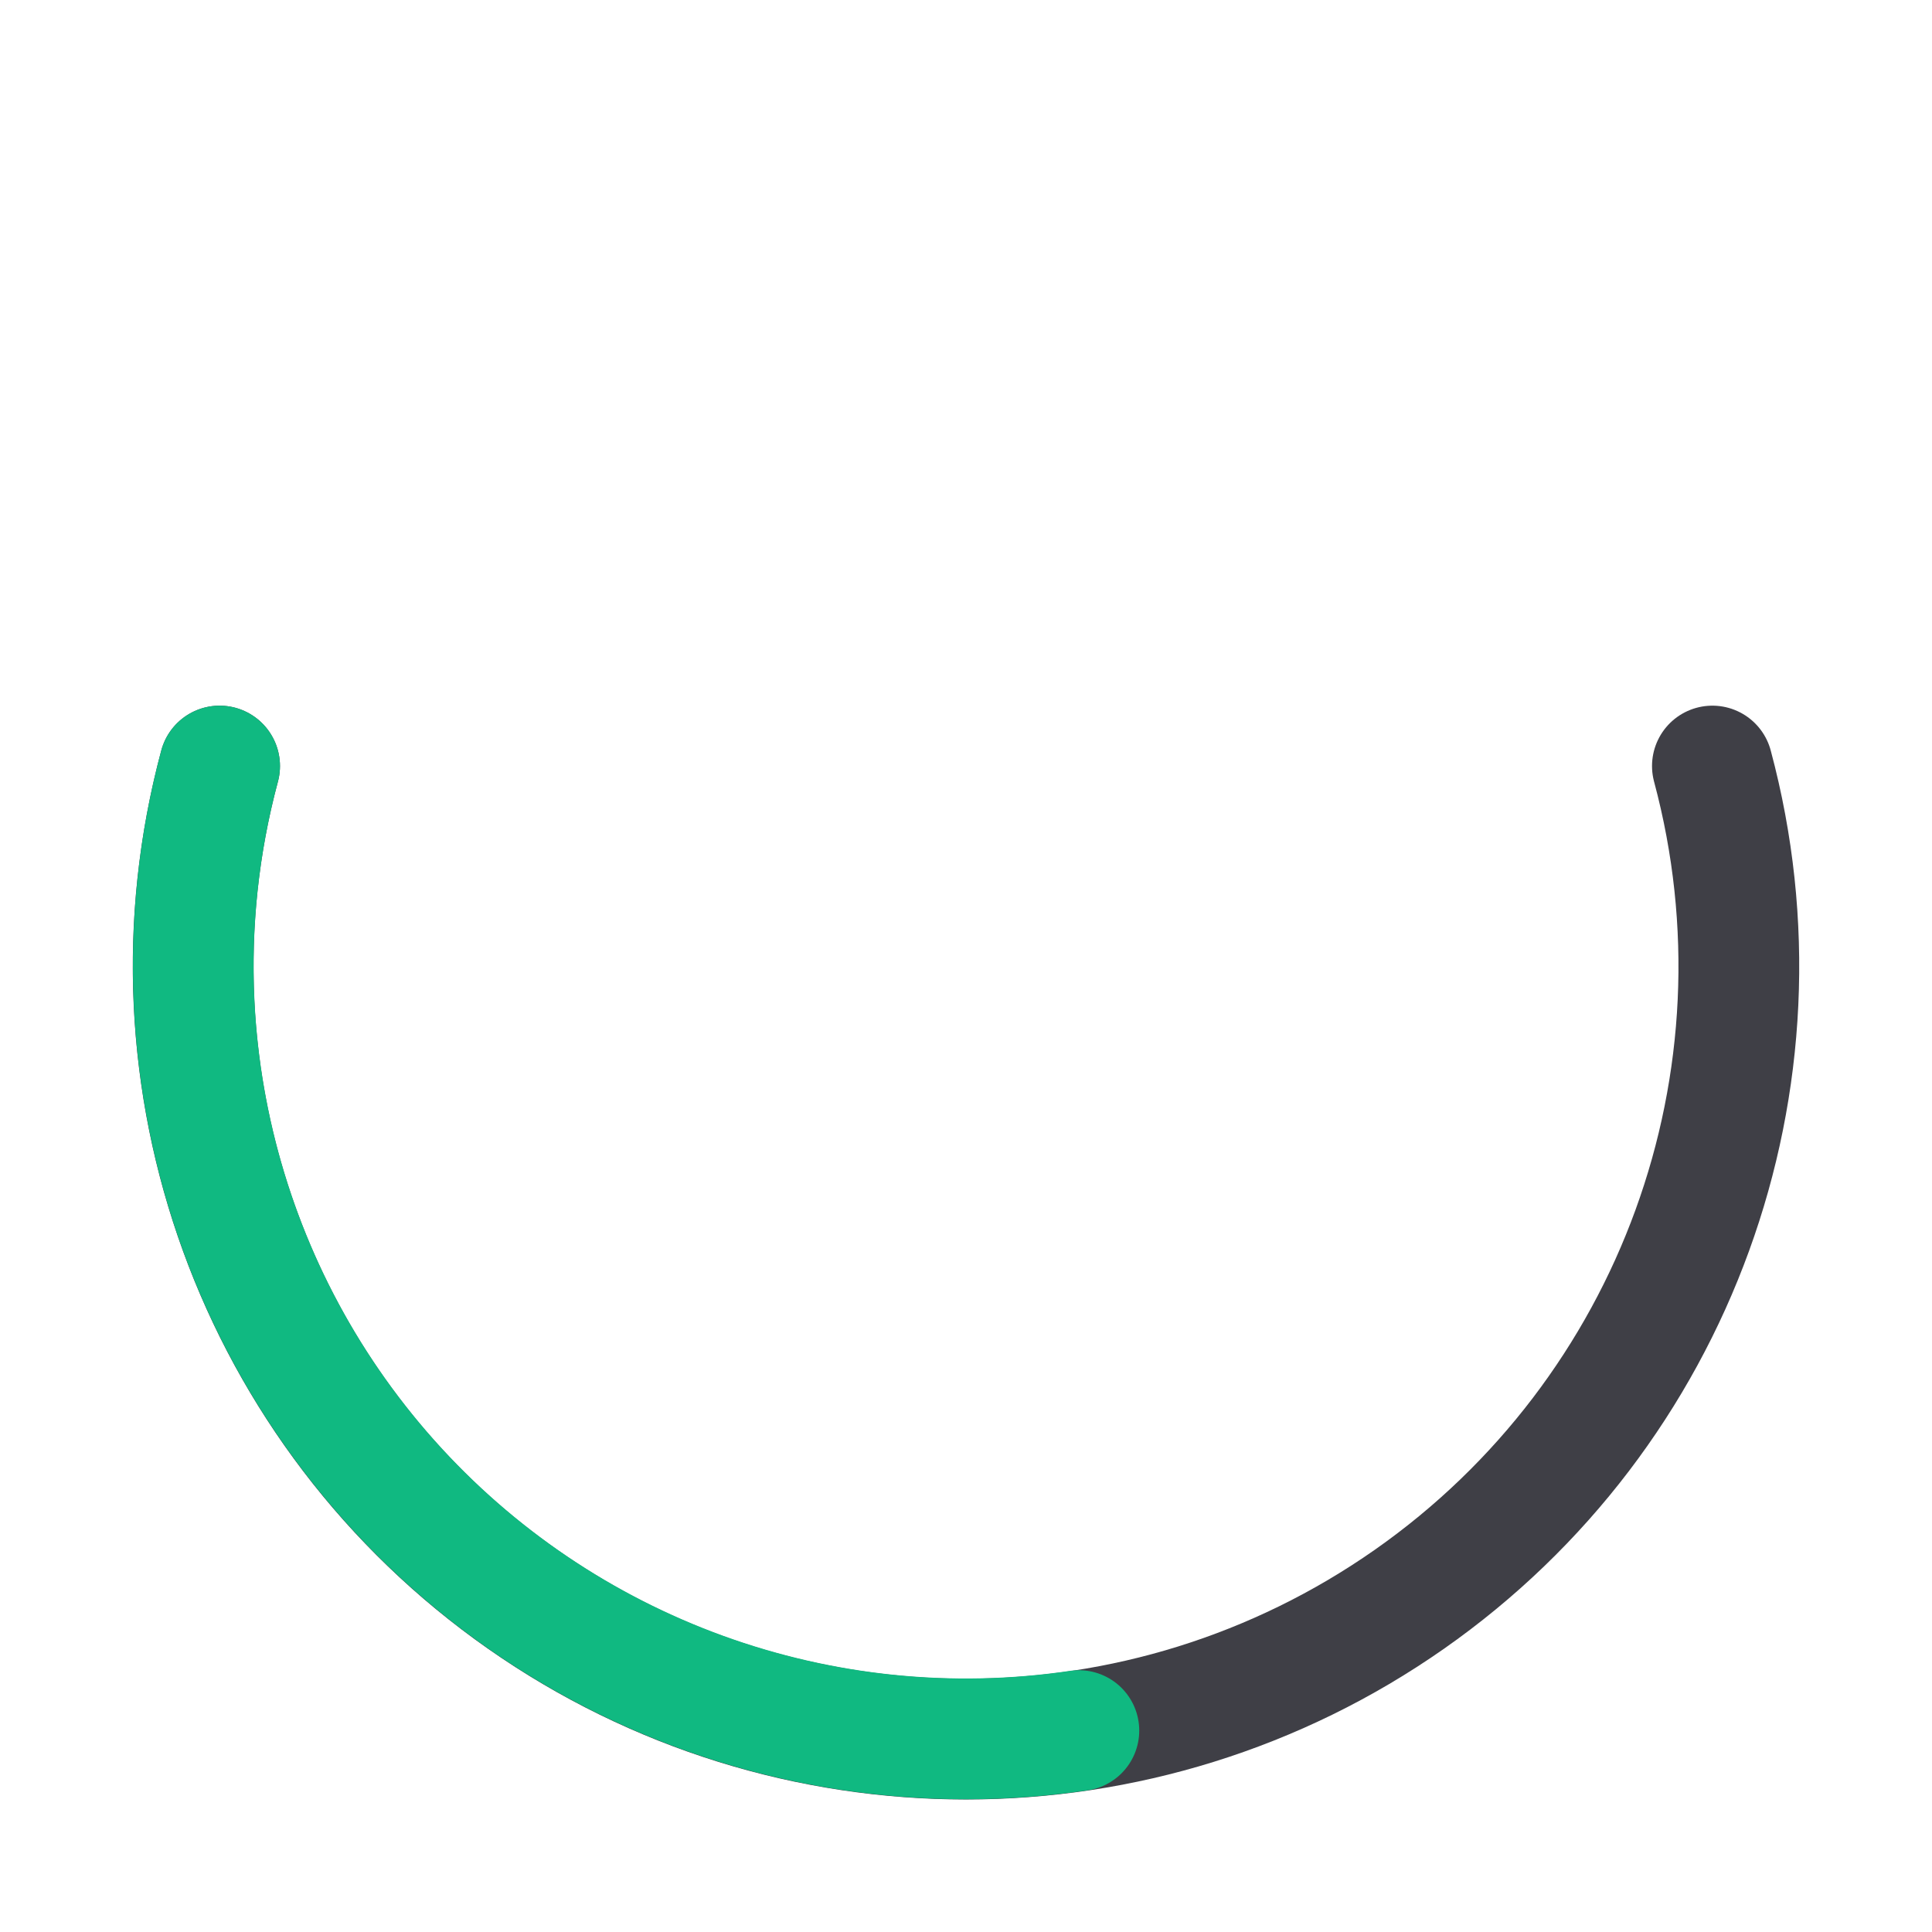
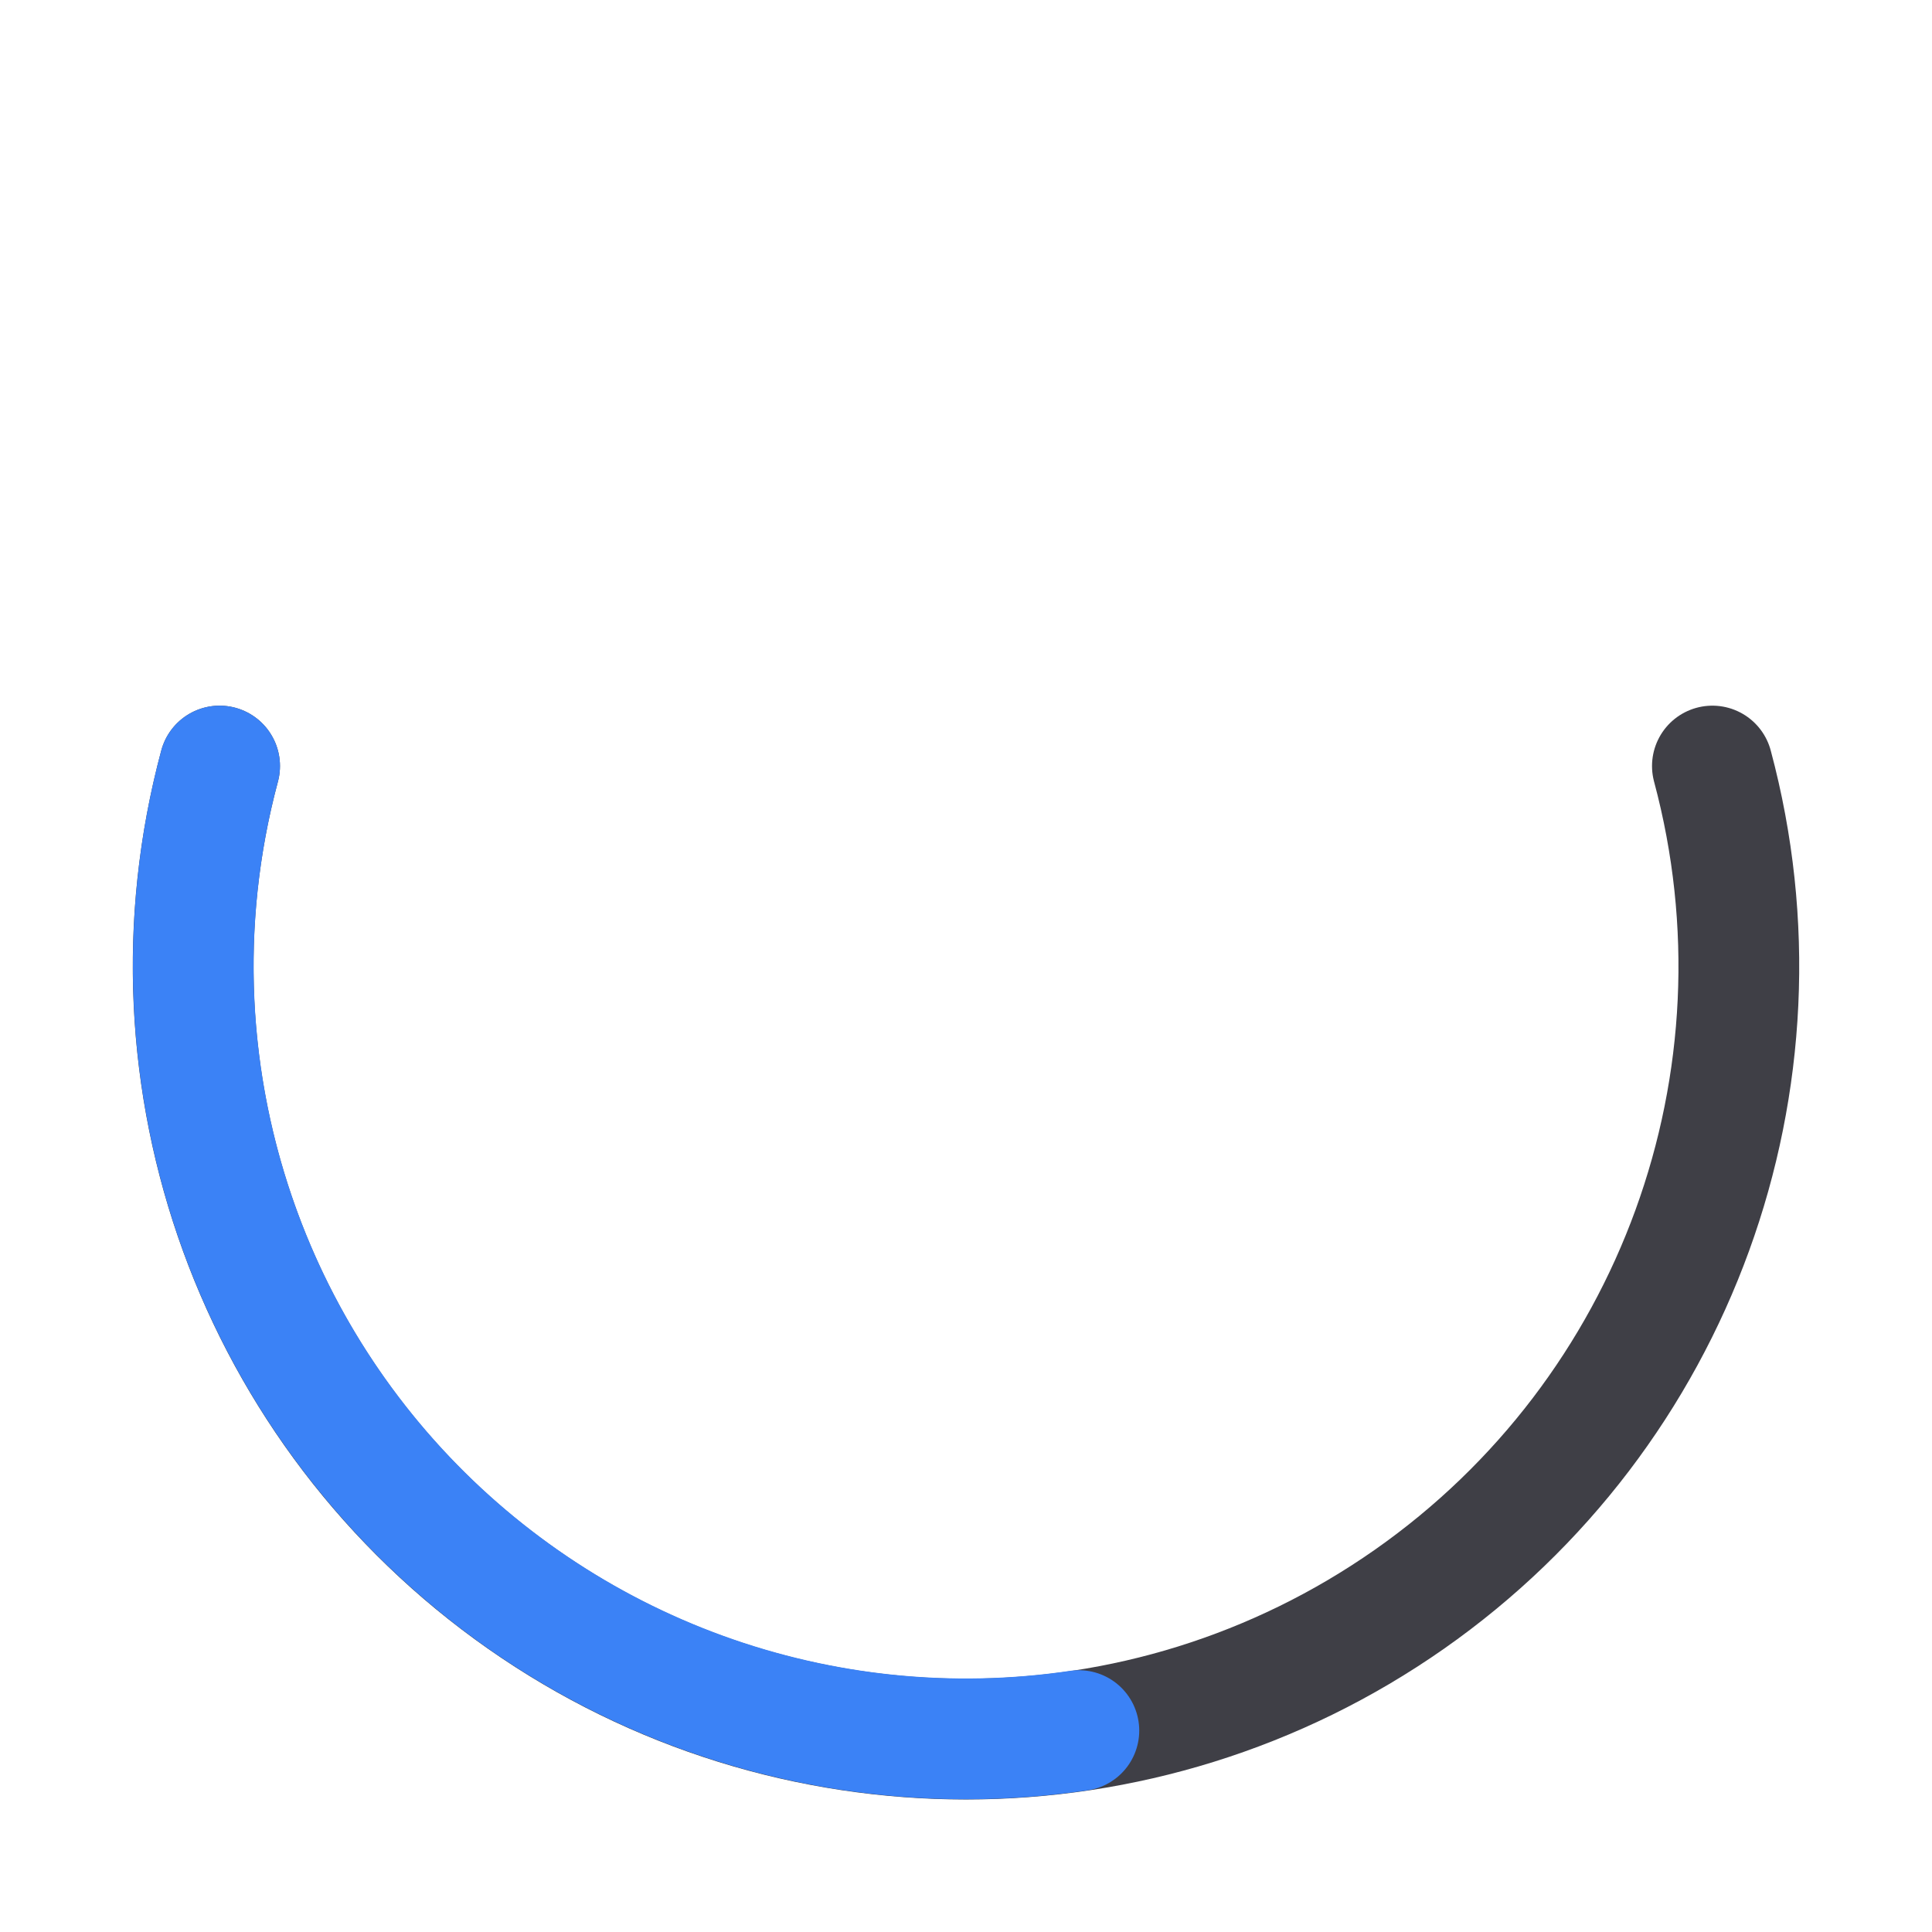
<svg xmlns="http://www.w3.org/2000/svg" viewBox="0 0 120 120">
  <path d="M 13.64 47.58 A 48.0 48.0 0 1 0 106.36 47.58" fill="none" stroke="#3f3f46" stroke-width="7.5" stroke-linecap="round" />
-   <path d="M 13.64 47.58 A 48.0 48.0 0 0 0 67.01 107.49" fill="none" stroke="#10b981" stroke-width="7.5" stroke-linecap="round" />
+   <path d="M 13.64 47.58 A 48.0 48.0 0 0 0 67.01 107.49" fill="none" stroke="#3b82f6" stroke-width="7.5" stroke-linecap="round" />
</svg>
